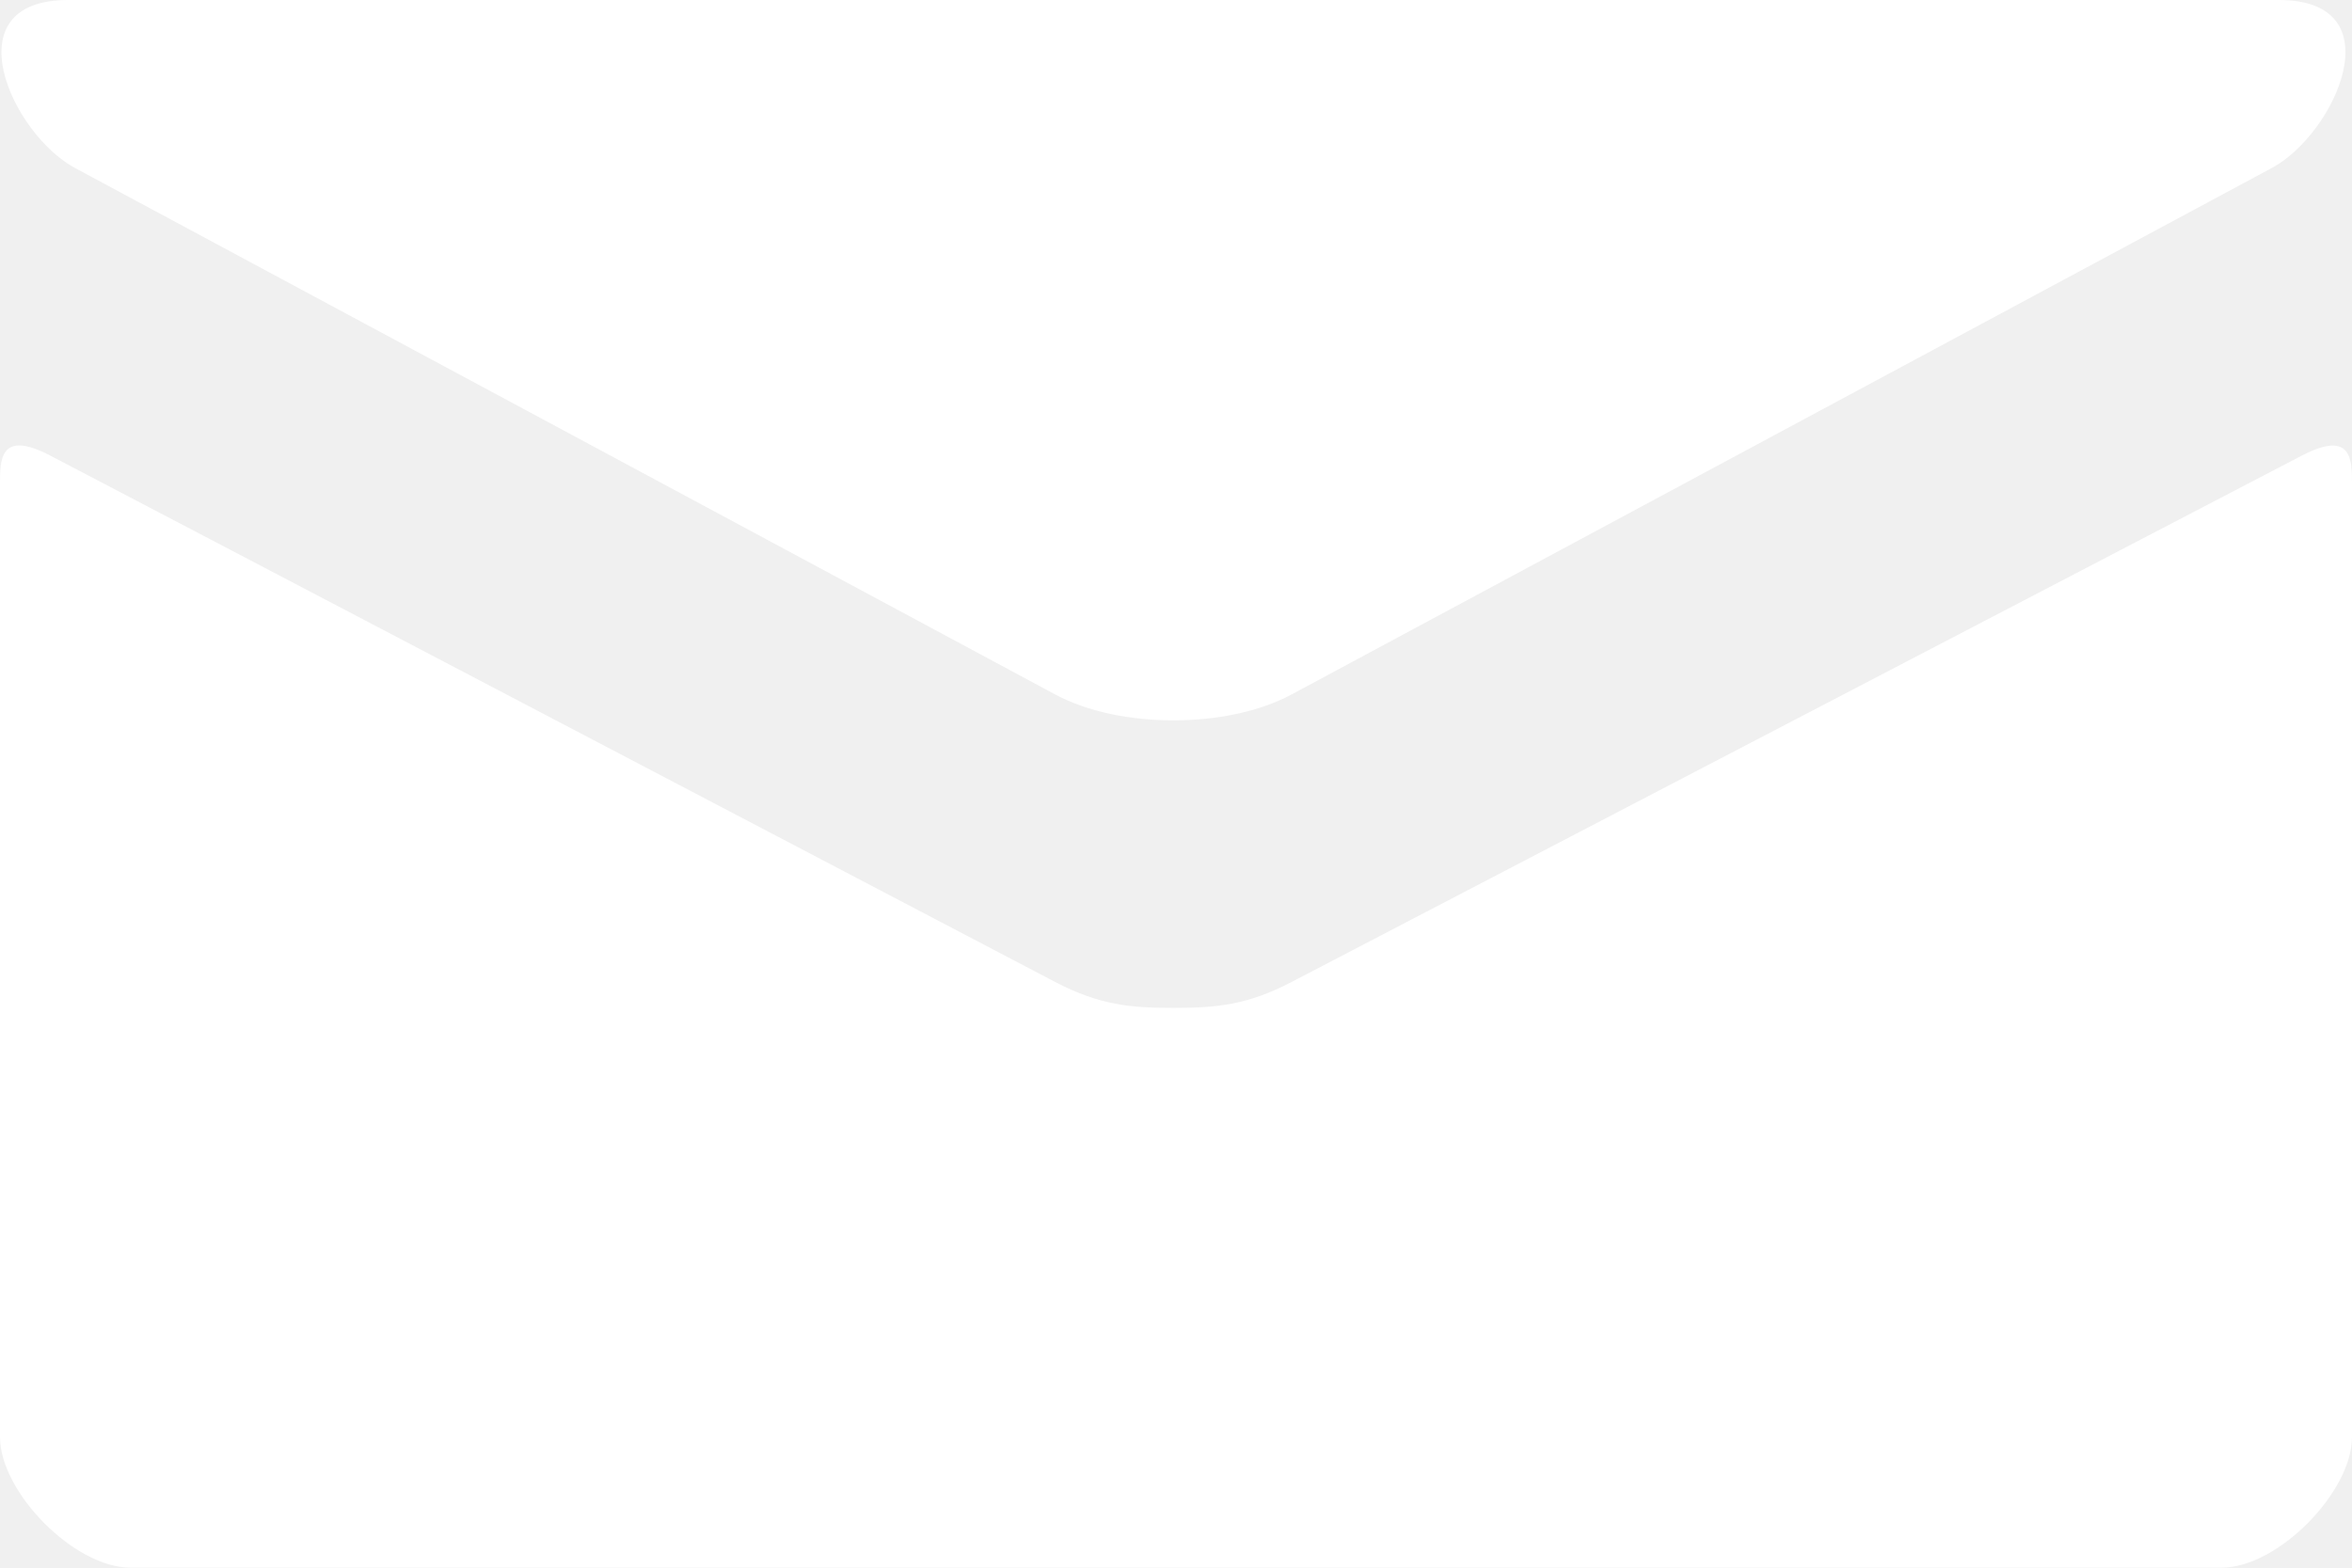
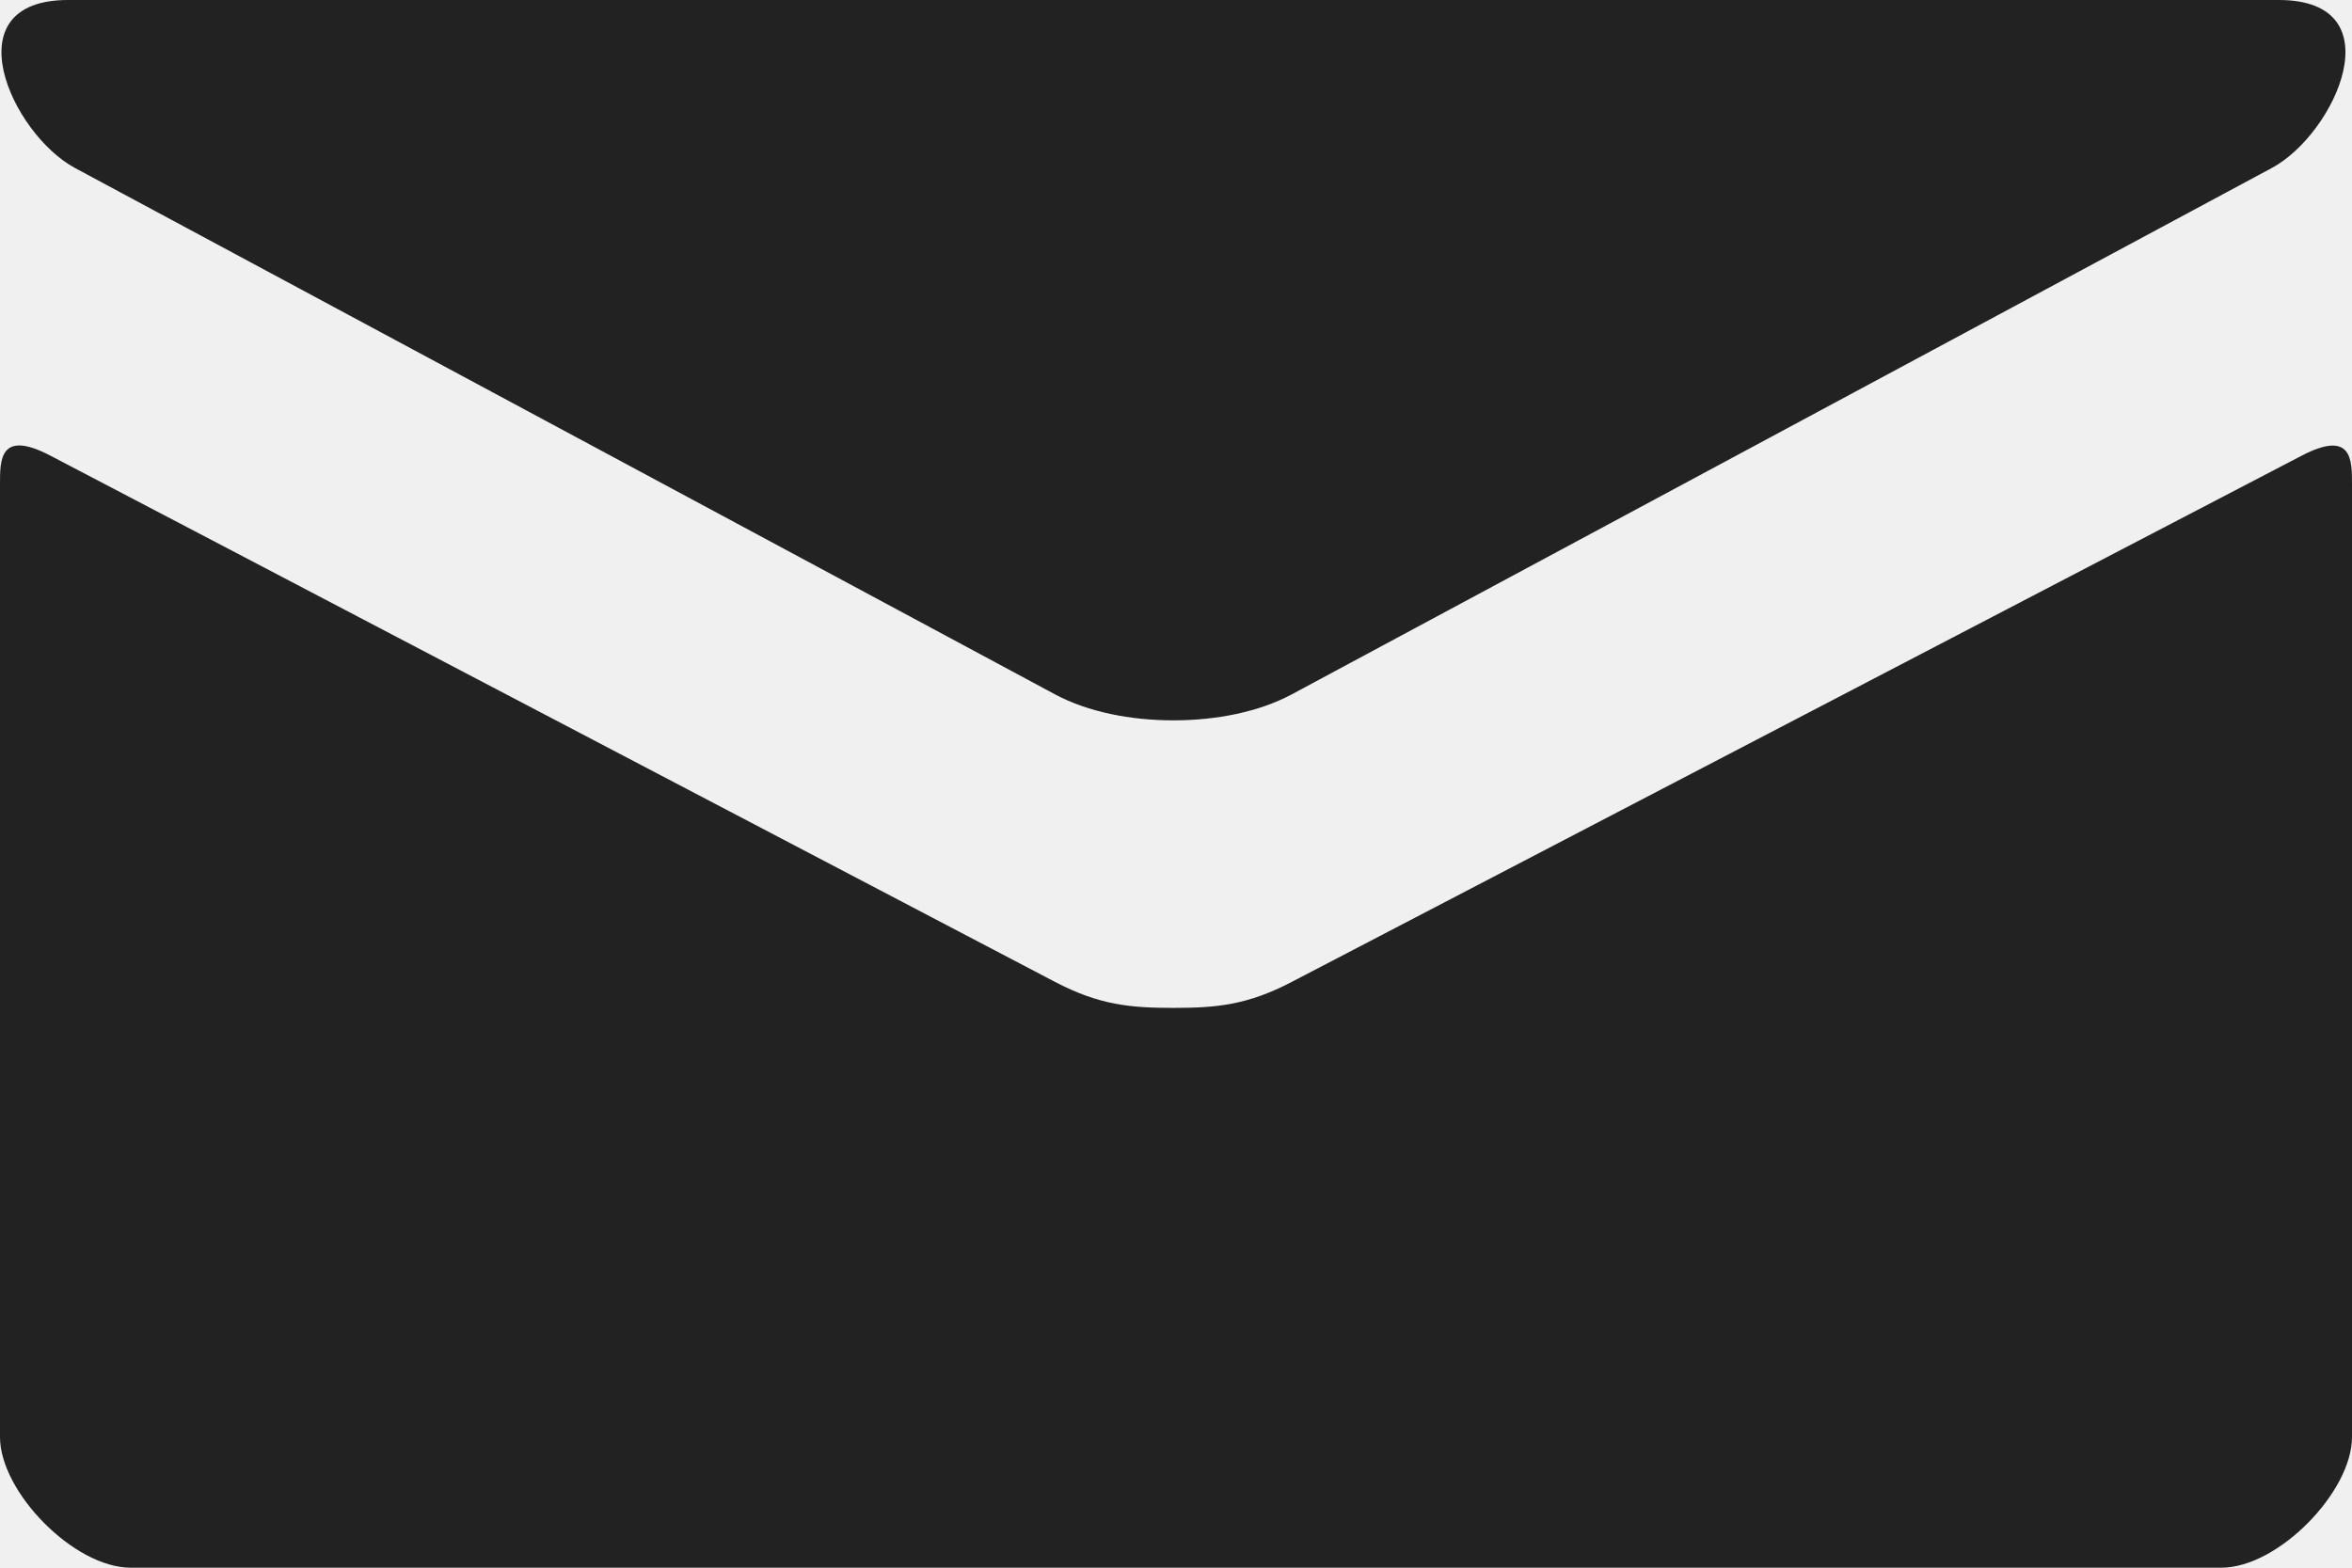
<svg xmlns="http://www.w3.org/2000/svg" width="18px" height="12px" viewBox="0 0 18 12" version="1.1">
  <defs />
  <g id="Page-1" stroke="none" stroke-width="1" fill="none" fill-rule="evenodd">
-     <g id="icon-mail" fill="#FFFFFF">
+     <g id="icon-mail" fill="#222222">
      <path d="M0.574,1.286 C1.062,1.548 7.822,5.18 8.074,5.315 C8.326,5.45 8.652,5.514 8.98,5.514 C9.308,5.514 9.634,5.45 9.886,5.315 C10.138,5.18 16.898,1.548 17.386,1.286 C17.875,1.023 18.337,0 17.44,0 L0.521,0 C-0.376,0 0.086,1.023 0.574,1.286 L0.574,1.286 Z M17.613,3.489 C17.058,3.778 10.226,7.338 9.886,7.516 C9.546,7.694 9.308,7.715 8.98,7.715 C8.652,7.715 8.414,7.694 8.074,7.516 C7.734,7.338 0.941,3.777 0.386,3.488 C-0.004,3.284 8.20365468e-07,3.523 8.20365468e-07,3.707 L8.20365468e-07,11 C8.20365468e-07,11.42 0.566,12 1,12 L17,12 C17.434,12 18,11.42 18,11 L18,3.708 C18,3.524 18.004,3.285 17.613,3.489 L17.613,3.489 Z" id="Shape" />
    </g>
  </g>
</svg>
